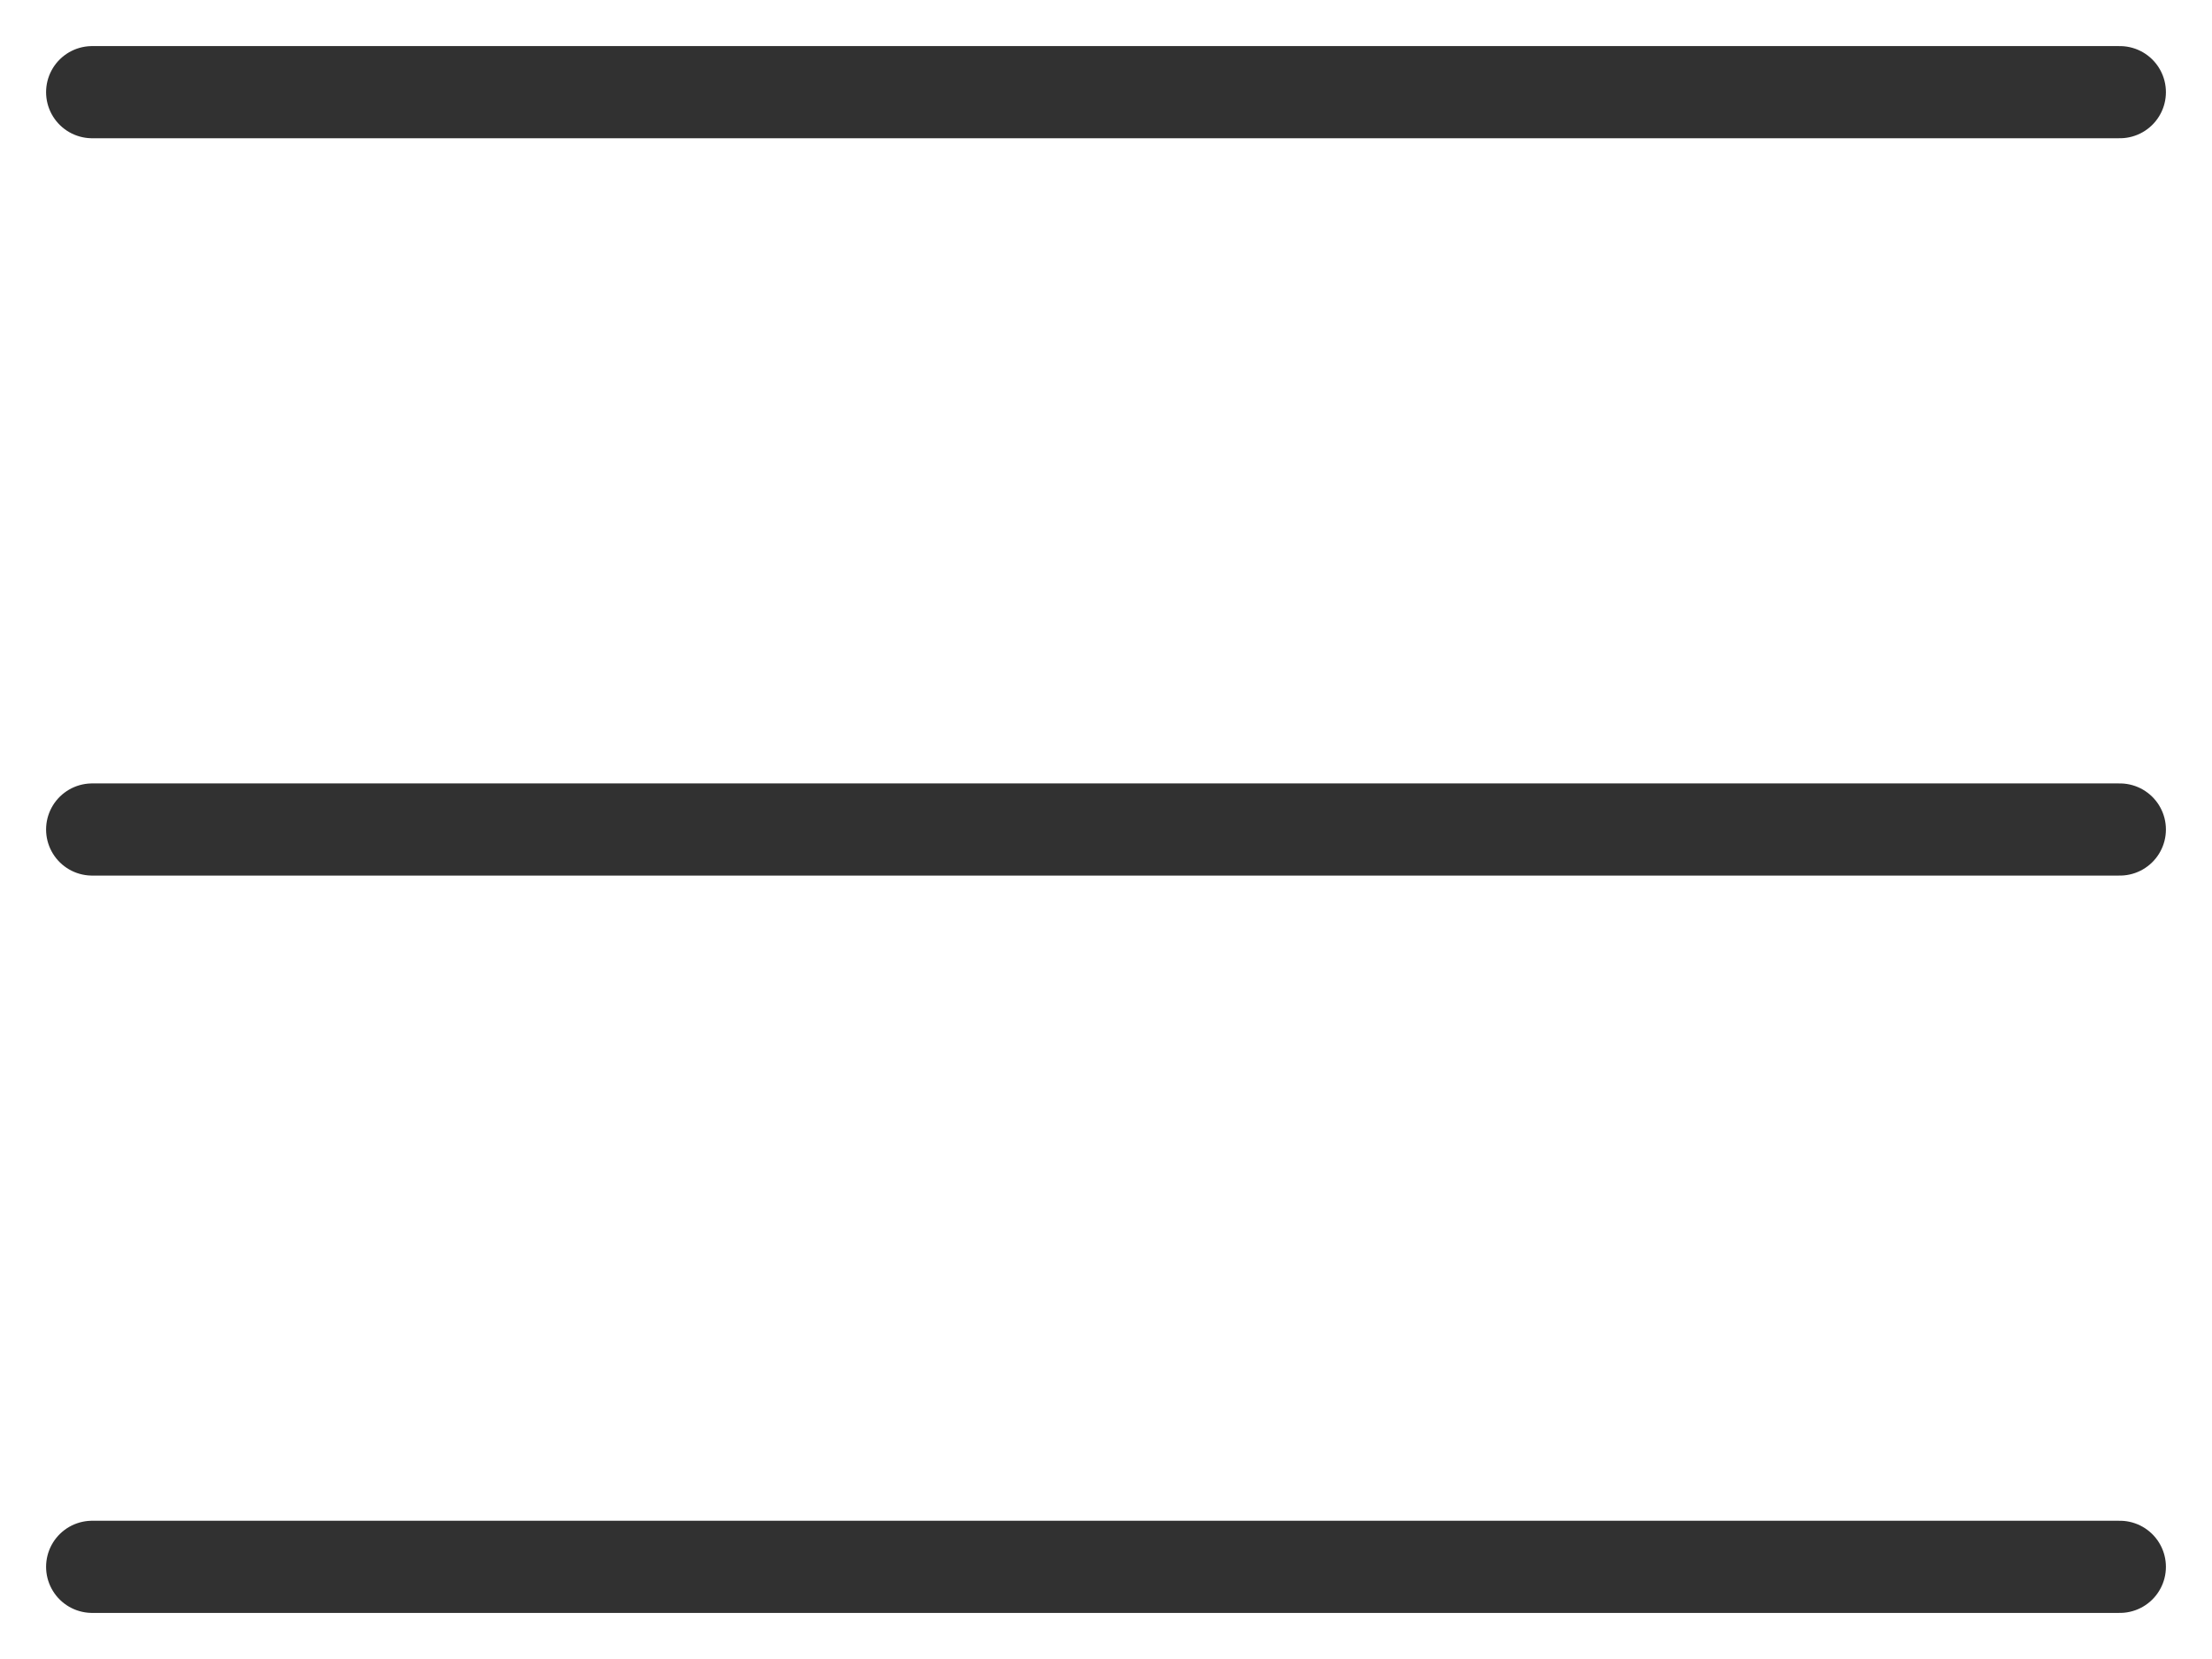
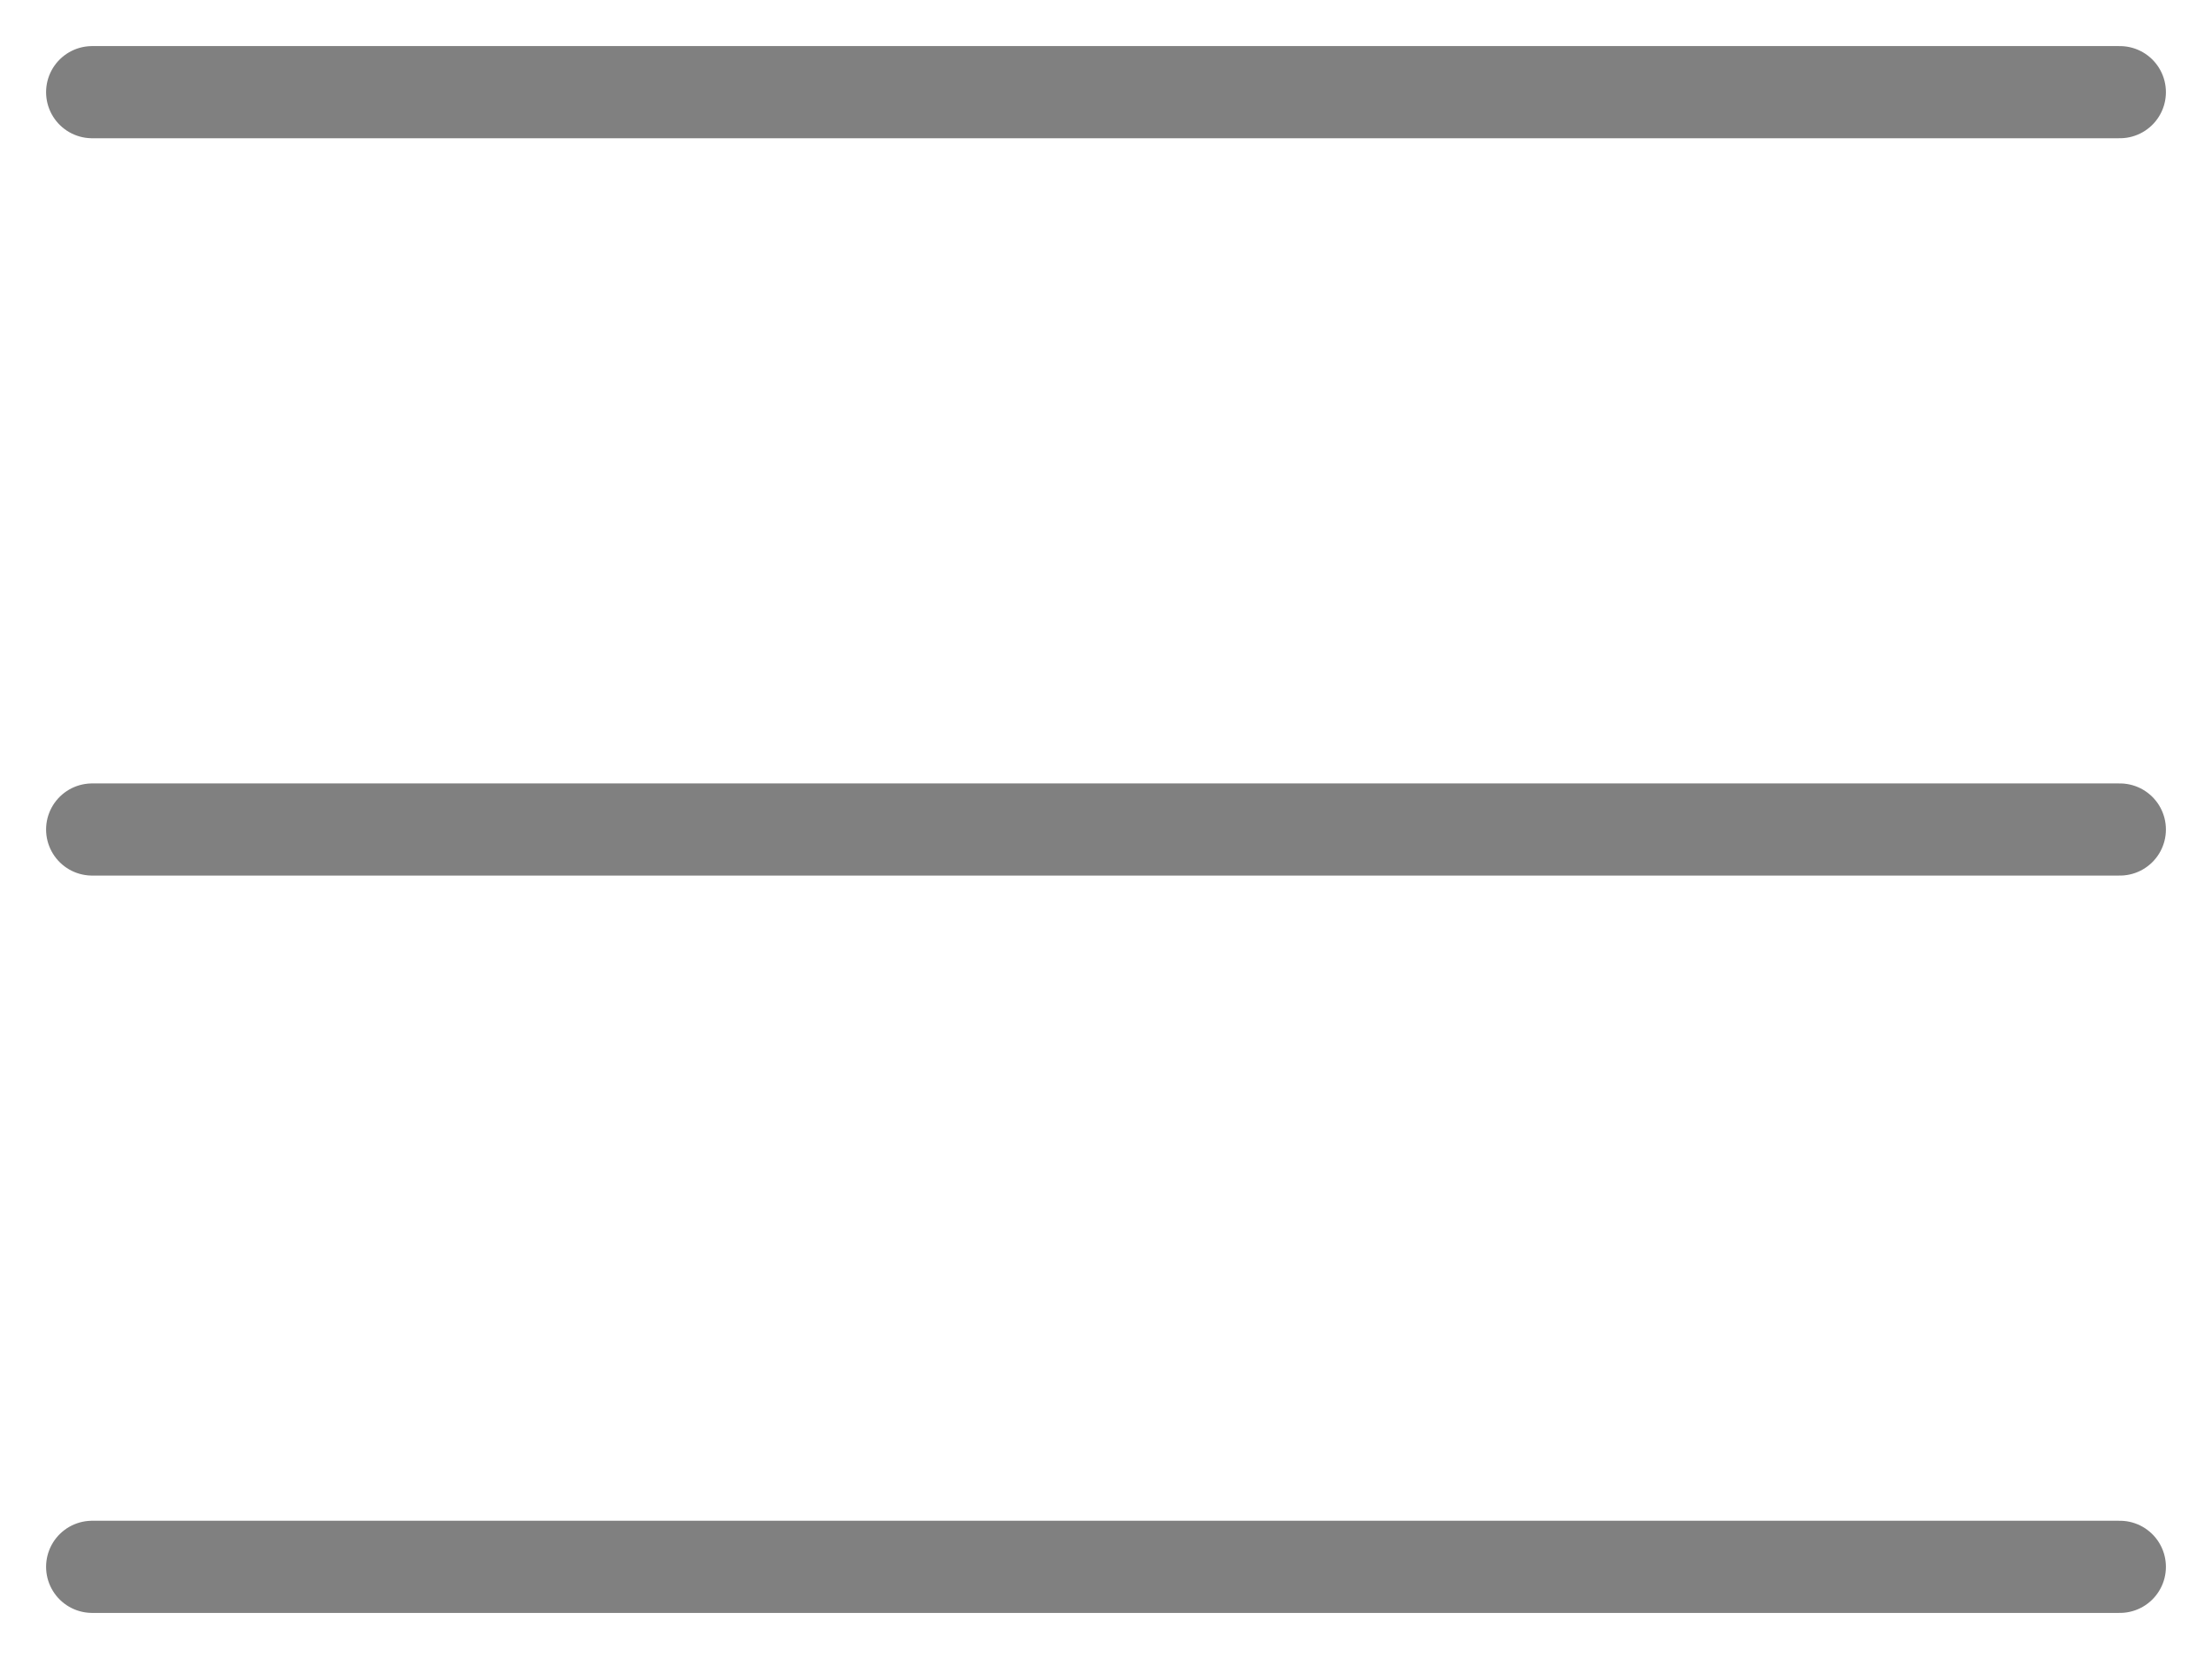
<svg xmlns="http://www.w3.org/2000/svg" width="24" height="18" viewBox="0 0 24 18" fill="none">
-   <path d="M1 1H23" stroke="#313131" stroke-width="1" stroke-linecap="round" />
-   <path d="M1 9H23" stroke="#313131" stroke-width="1" stroke-linecap="round" />
-   <path d="M1 17H23" stroke="#313131" stroke-width="1" stroke-linecap="round" />
+   <path d="M1 1H23" stroke="#808080" stroke-width="1" stroke-linecap="round" />
+   <path d="M1 9H23" stroke="#808080" stroke-width="1" stroke-linecap="round" />
+   <path d="M1 17H23" stroke="#808080" stroke-width="1" stroke-linecap="round" />
</svg>
